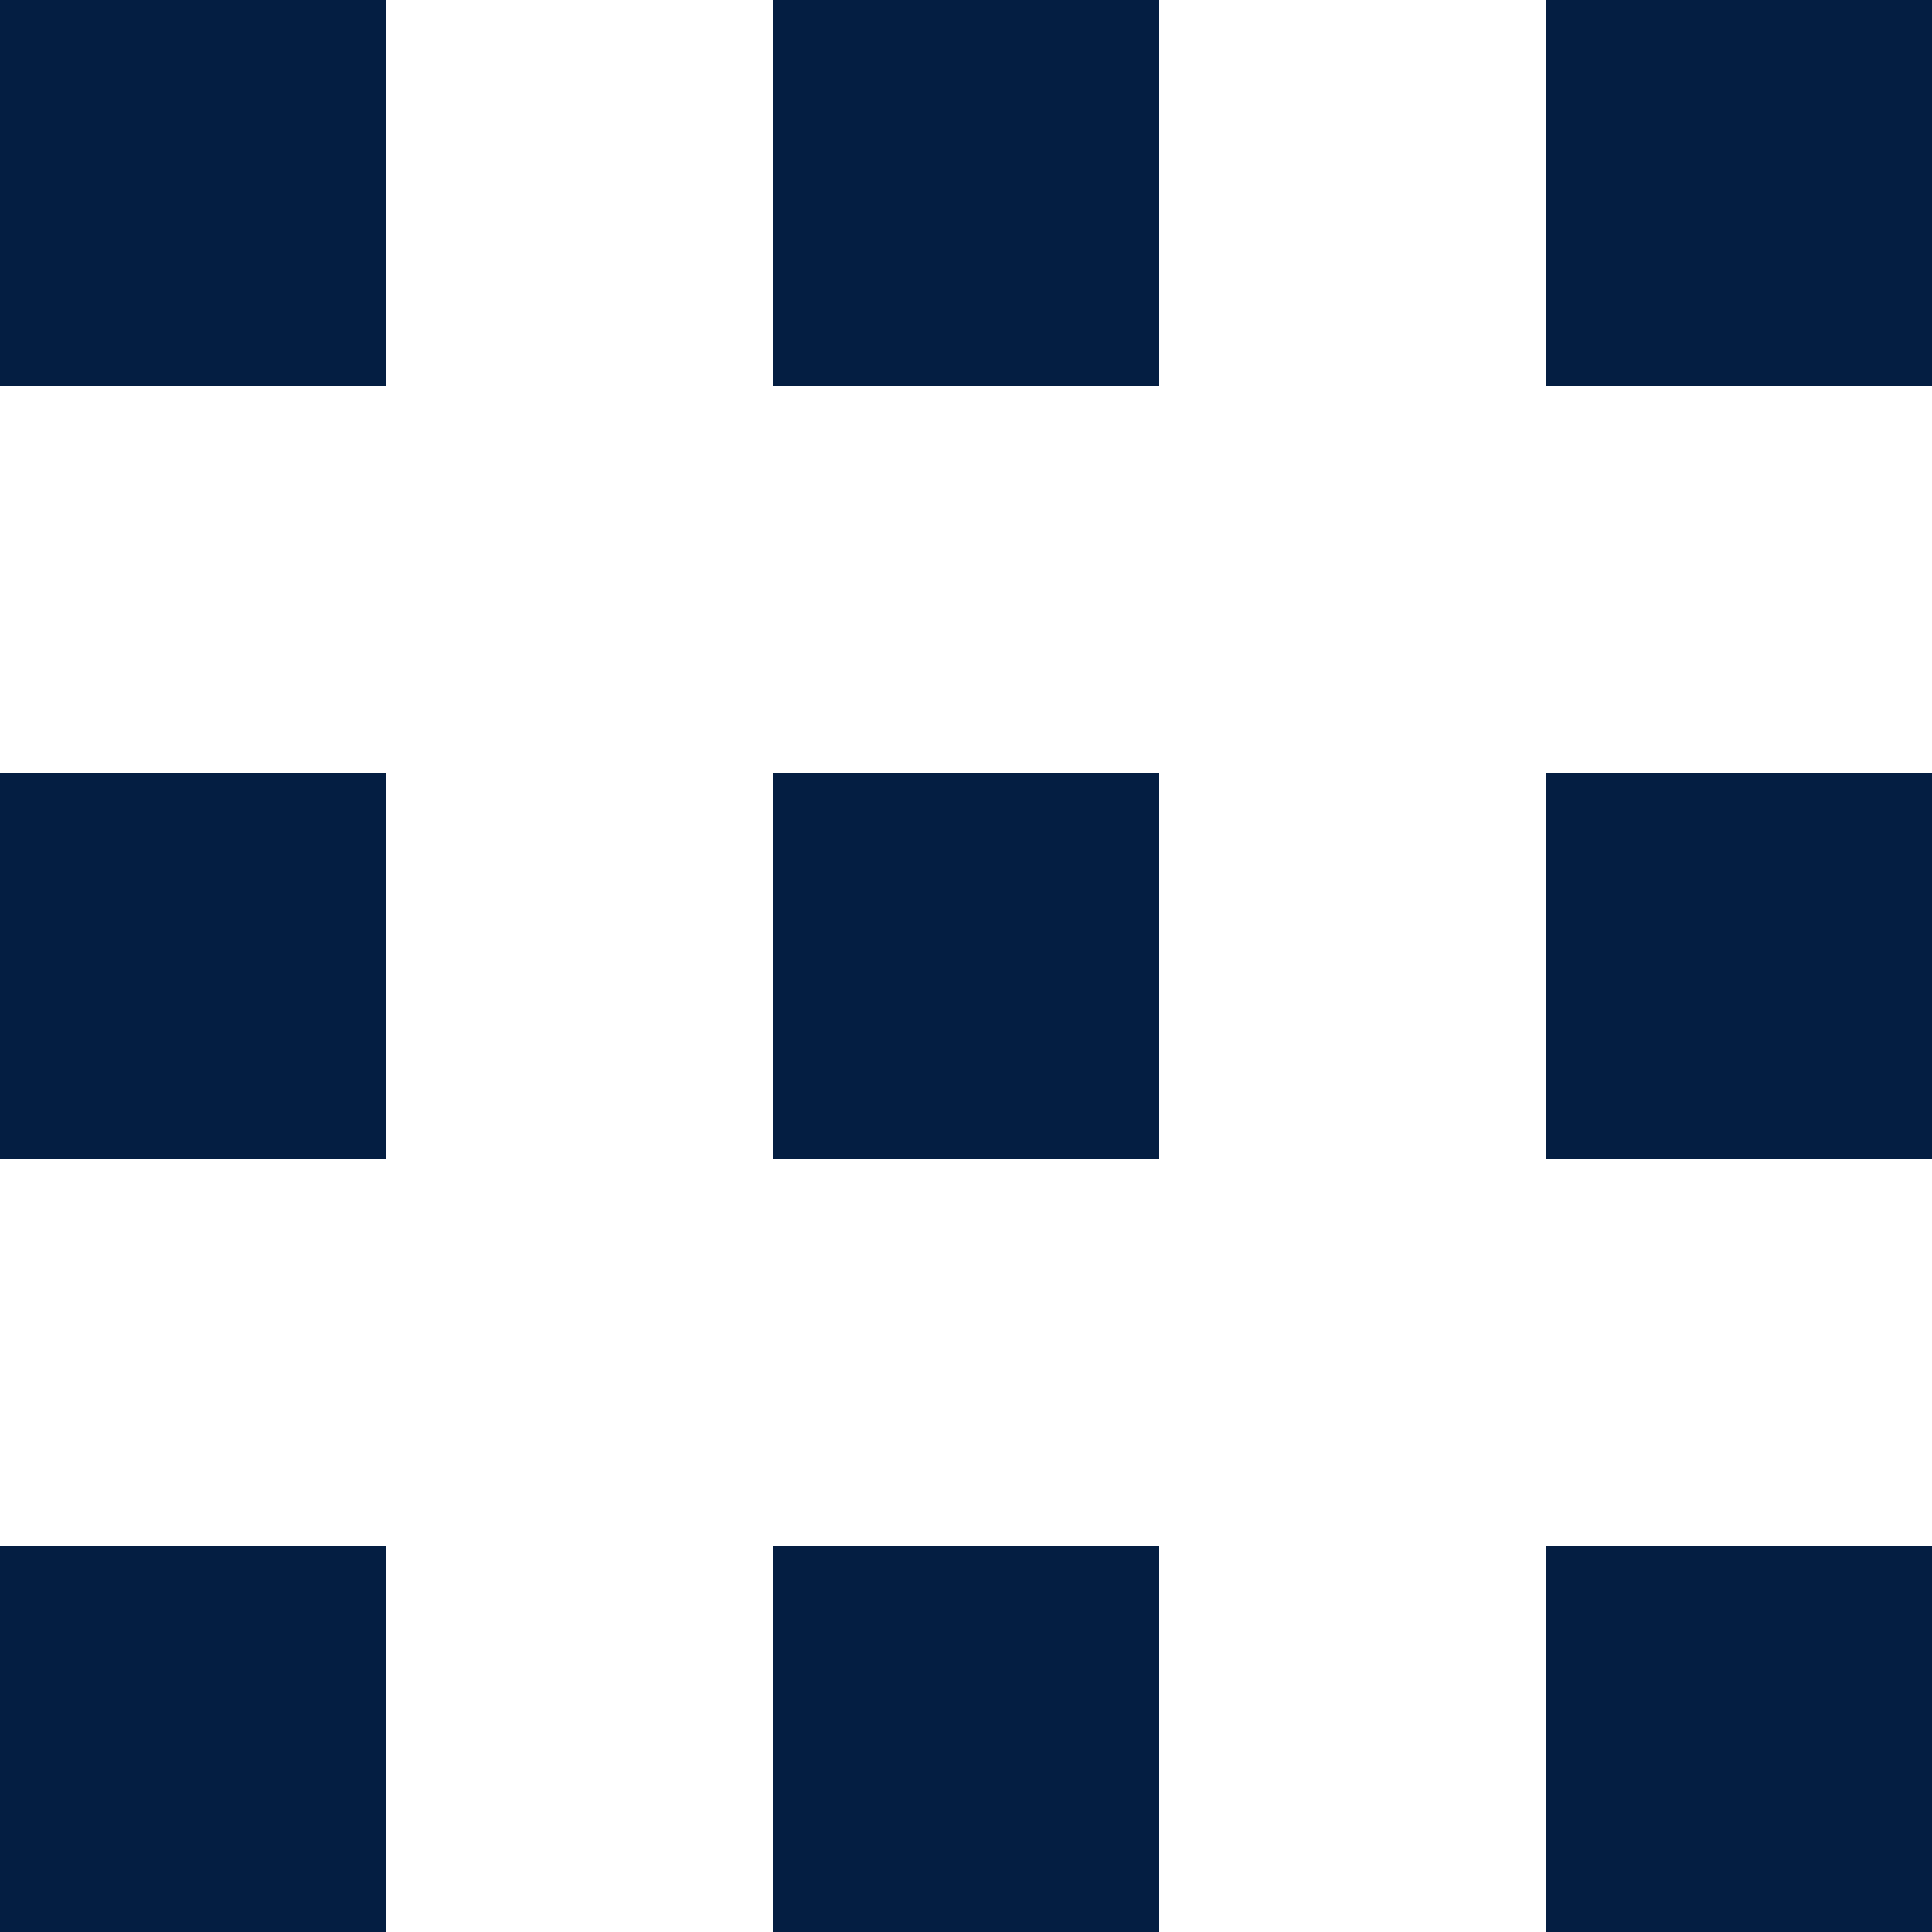
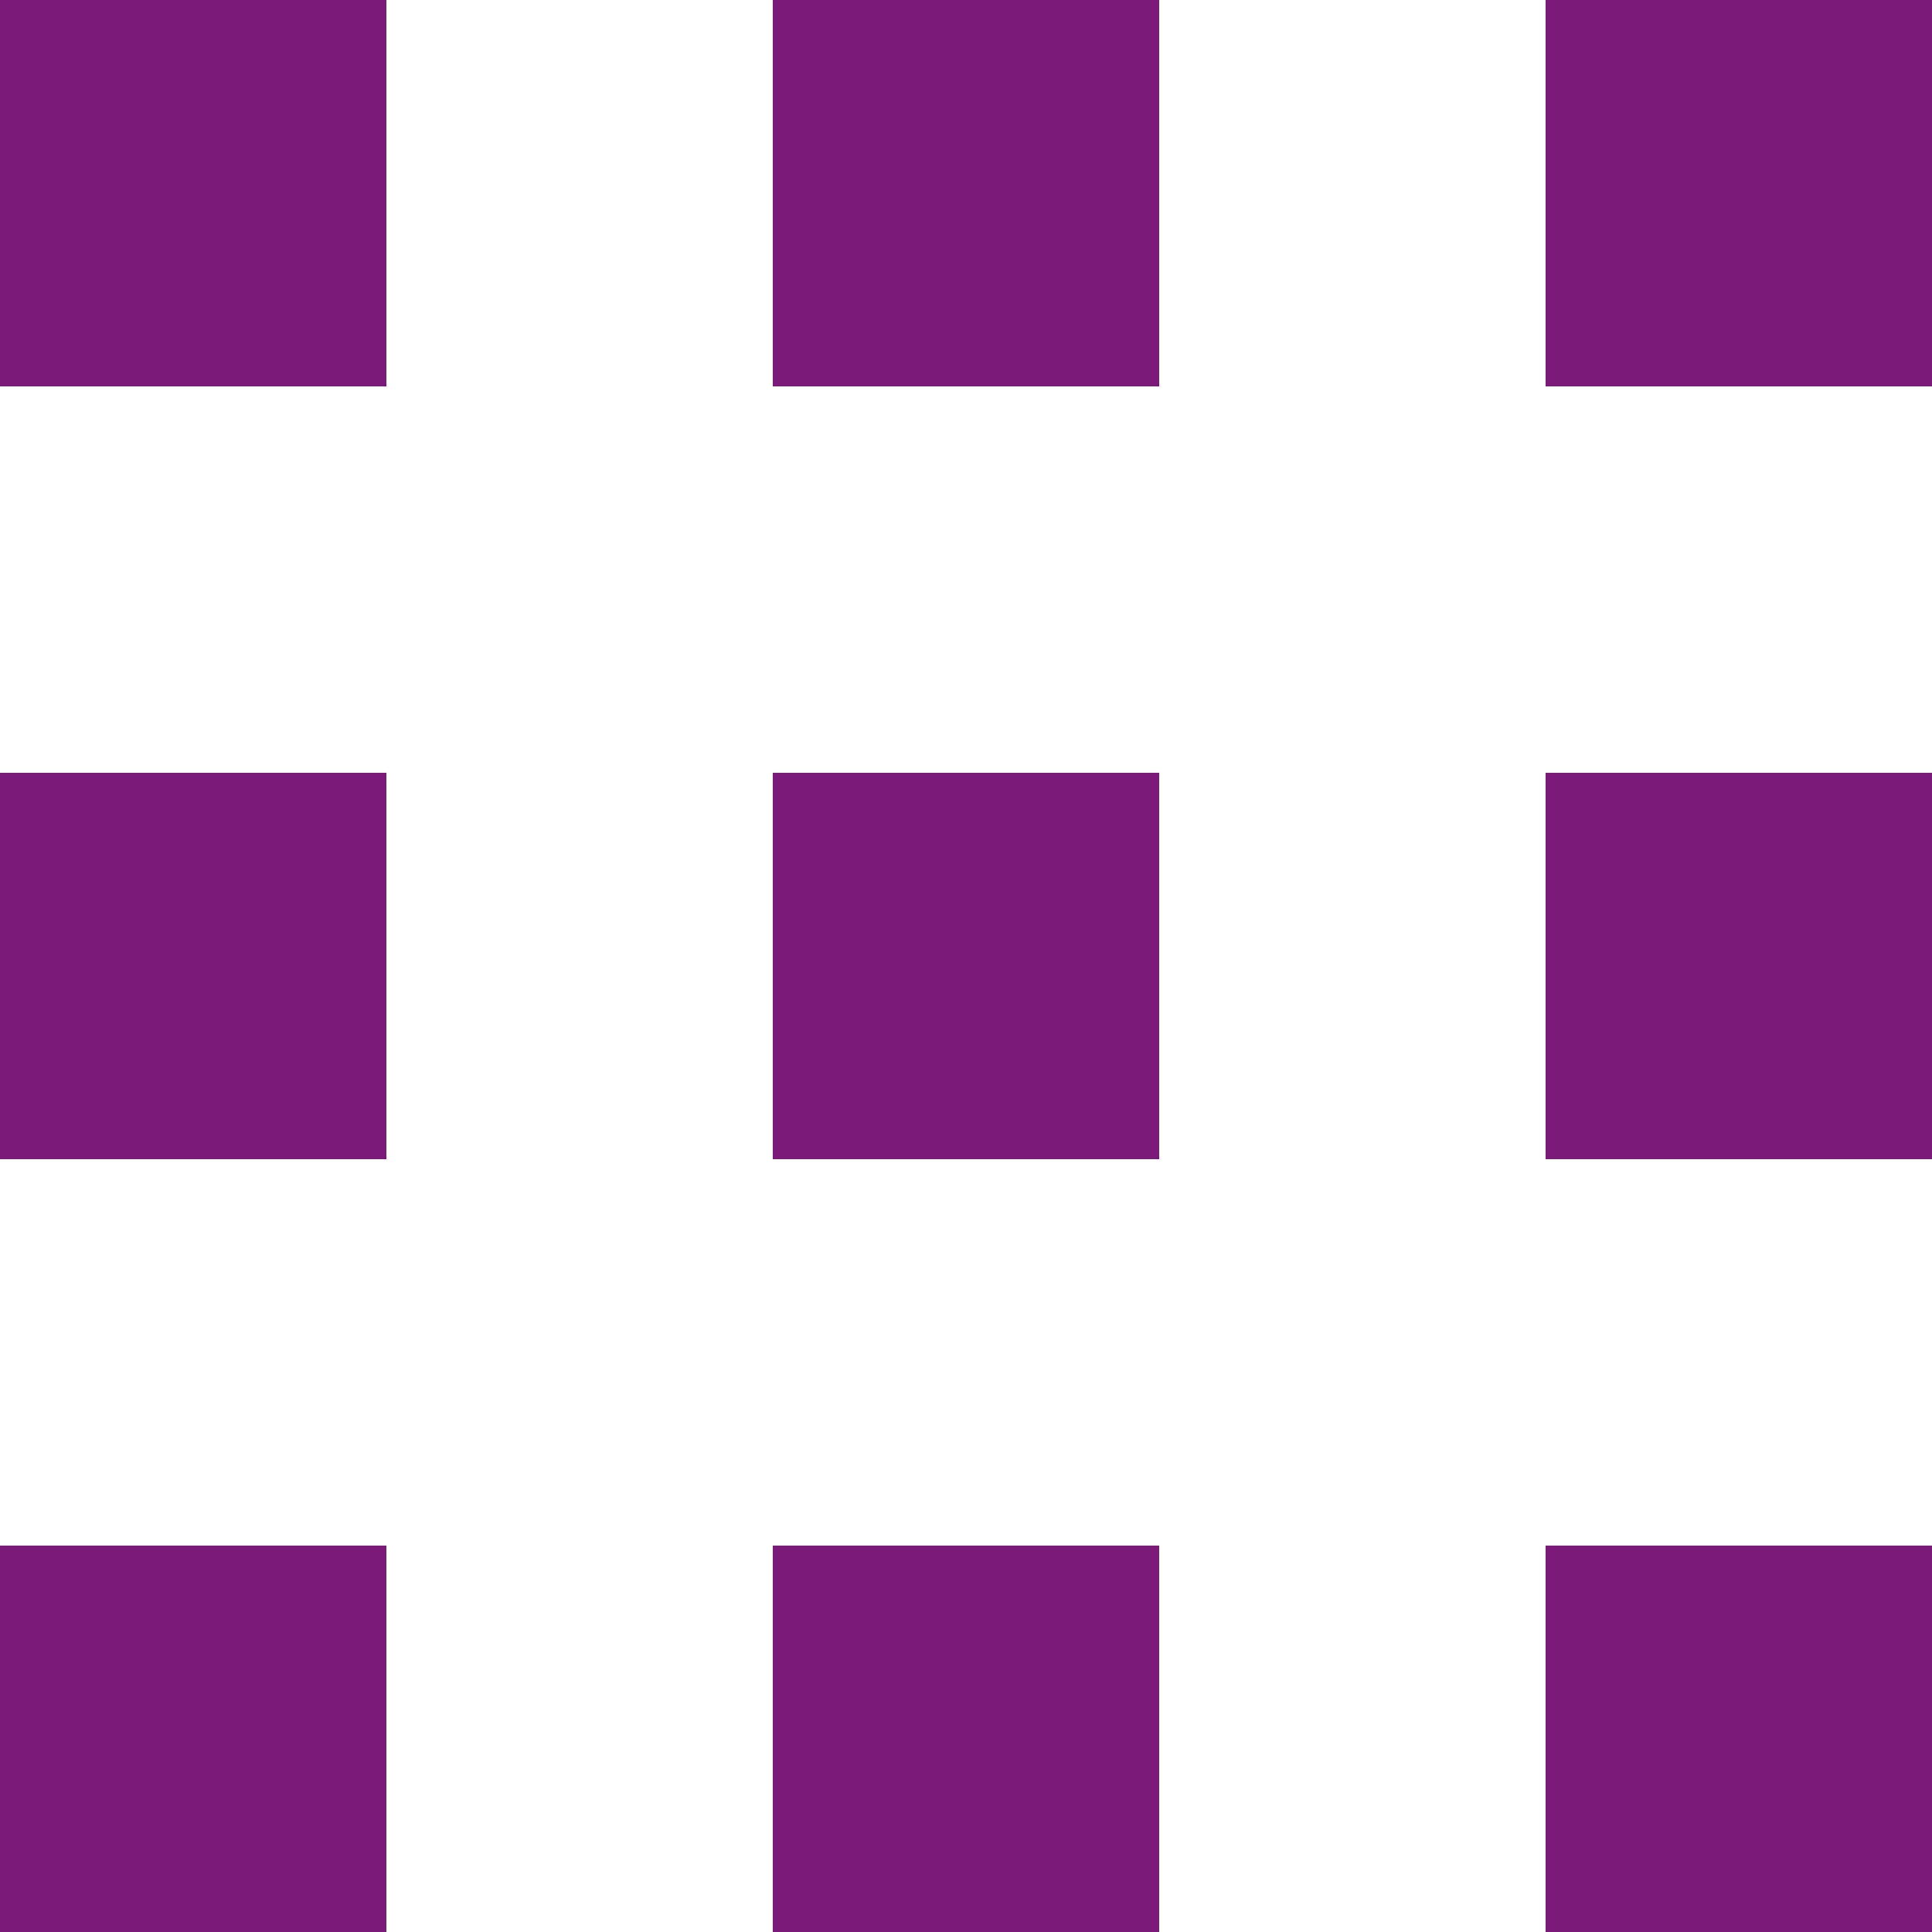
<svg xmlns="http://www.w3.org/2000/svg" width="20" height="20" viewBox="0 0 20 20" fill="none">
-   <rect width="4" height="4" fill="#041E42" />
-   <rect y="8" width="4" height="4" fill="#041E42" />
-   <rect y="16" width="4" height="4" fill="#041E42" />
-   <rect x="8" width="4" height="4" fill="#041E42" />
-   <rect x="8" y="8" width="4" height="4" fill="#041E42" />
-   <rect x="8" y="16" width="4" height="4" fill="#041E42" />
-   <rect x="16" width="4" height="4" fill="#041E42" />
-   <rect x="16" y="8" width="4" height="4" fill="#041E42" />
-   <rect x="16" y="16" width="4" height="4" fill="#041E42" />
+   <rect width="4" height="4" fill="#7b1a79" />
+   <rect y="8" width="4" height="4" fill="#7b1a79" />
+   <rect y="16" width="4" height="4" fill="#7b1a79" />
+   <rect x="8" width="4" height="4" fill="#7b1a79" />
+   <rect x="8" y="8" width="4" height="4" fill="#7b1a79" />
+   <rect x="8" y="16" width="4" height="4" fill="#7b1a79" />
+   <rect x="16" width="4" height="4" fill="#7b1a79" />
+   <rect x="16" y="8" width="4" height="4" fill="#7b1a79" />
+   <rect x="16" y="16" width="4" height="4" fill="#7b1a79" />
</svg>
